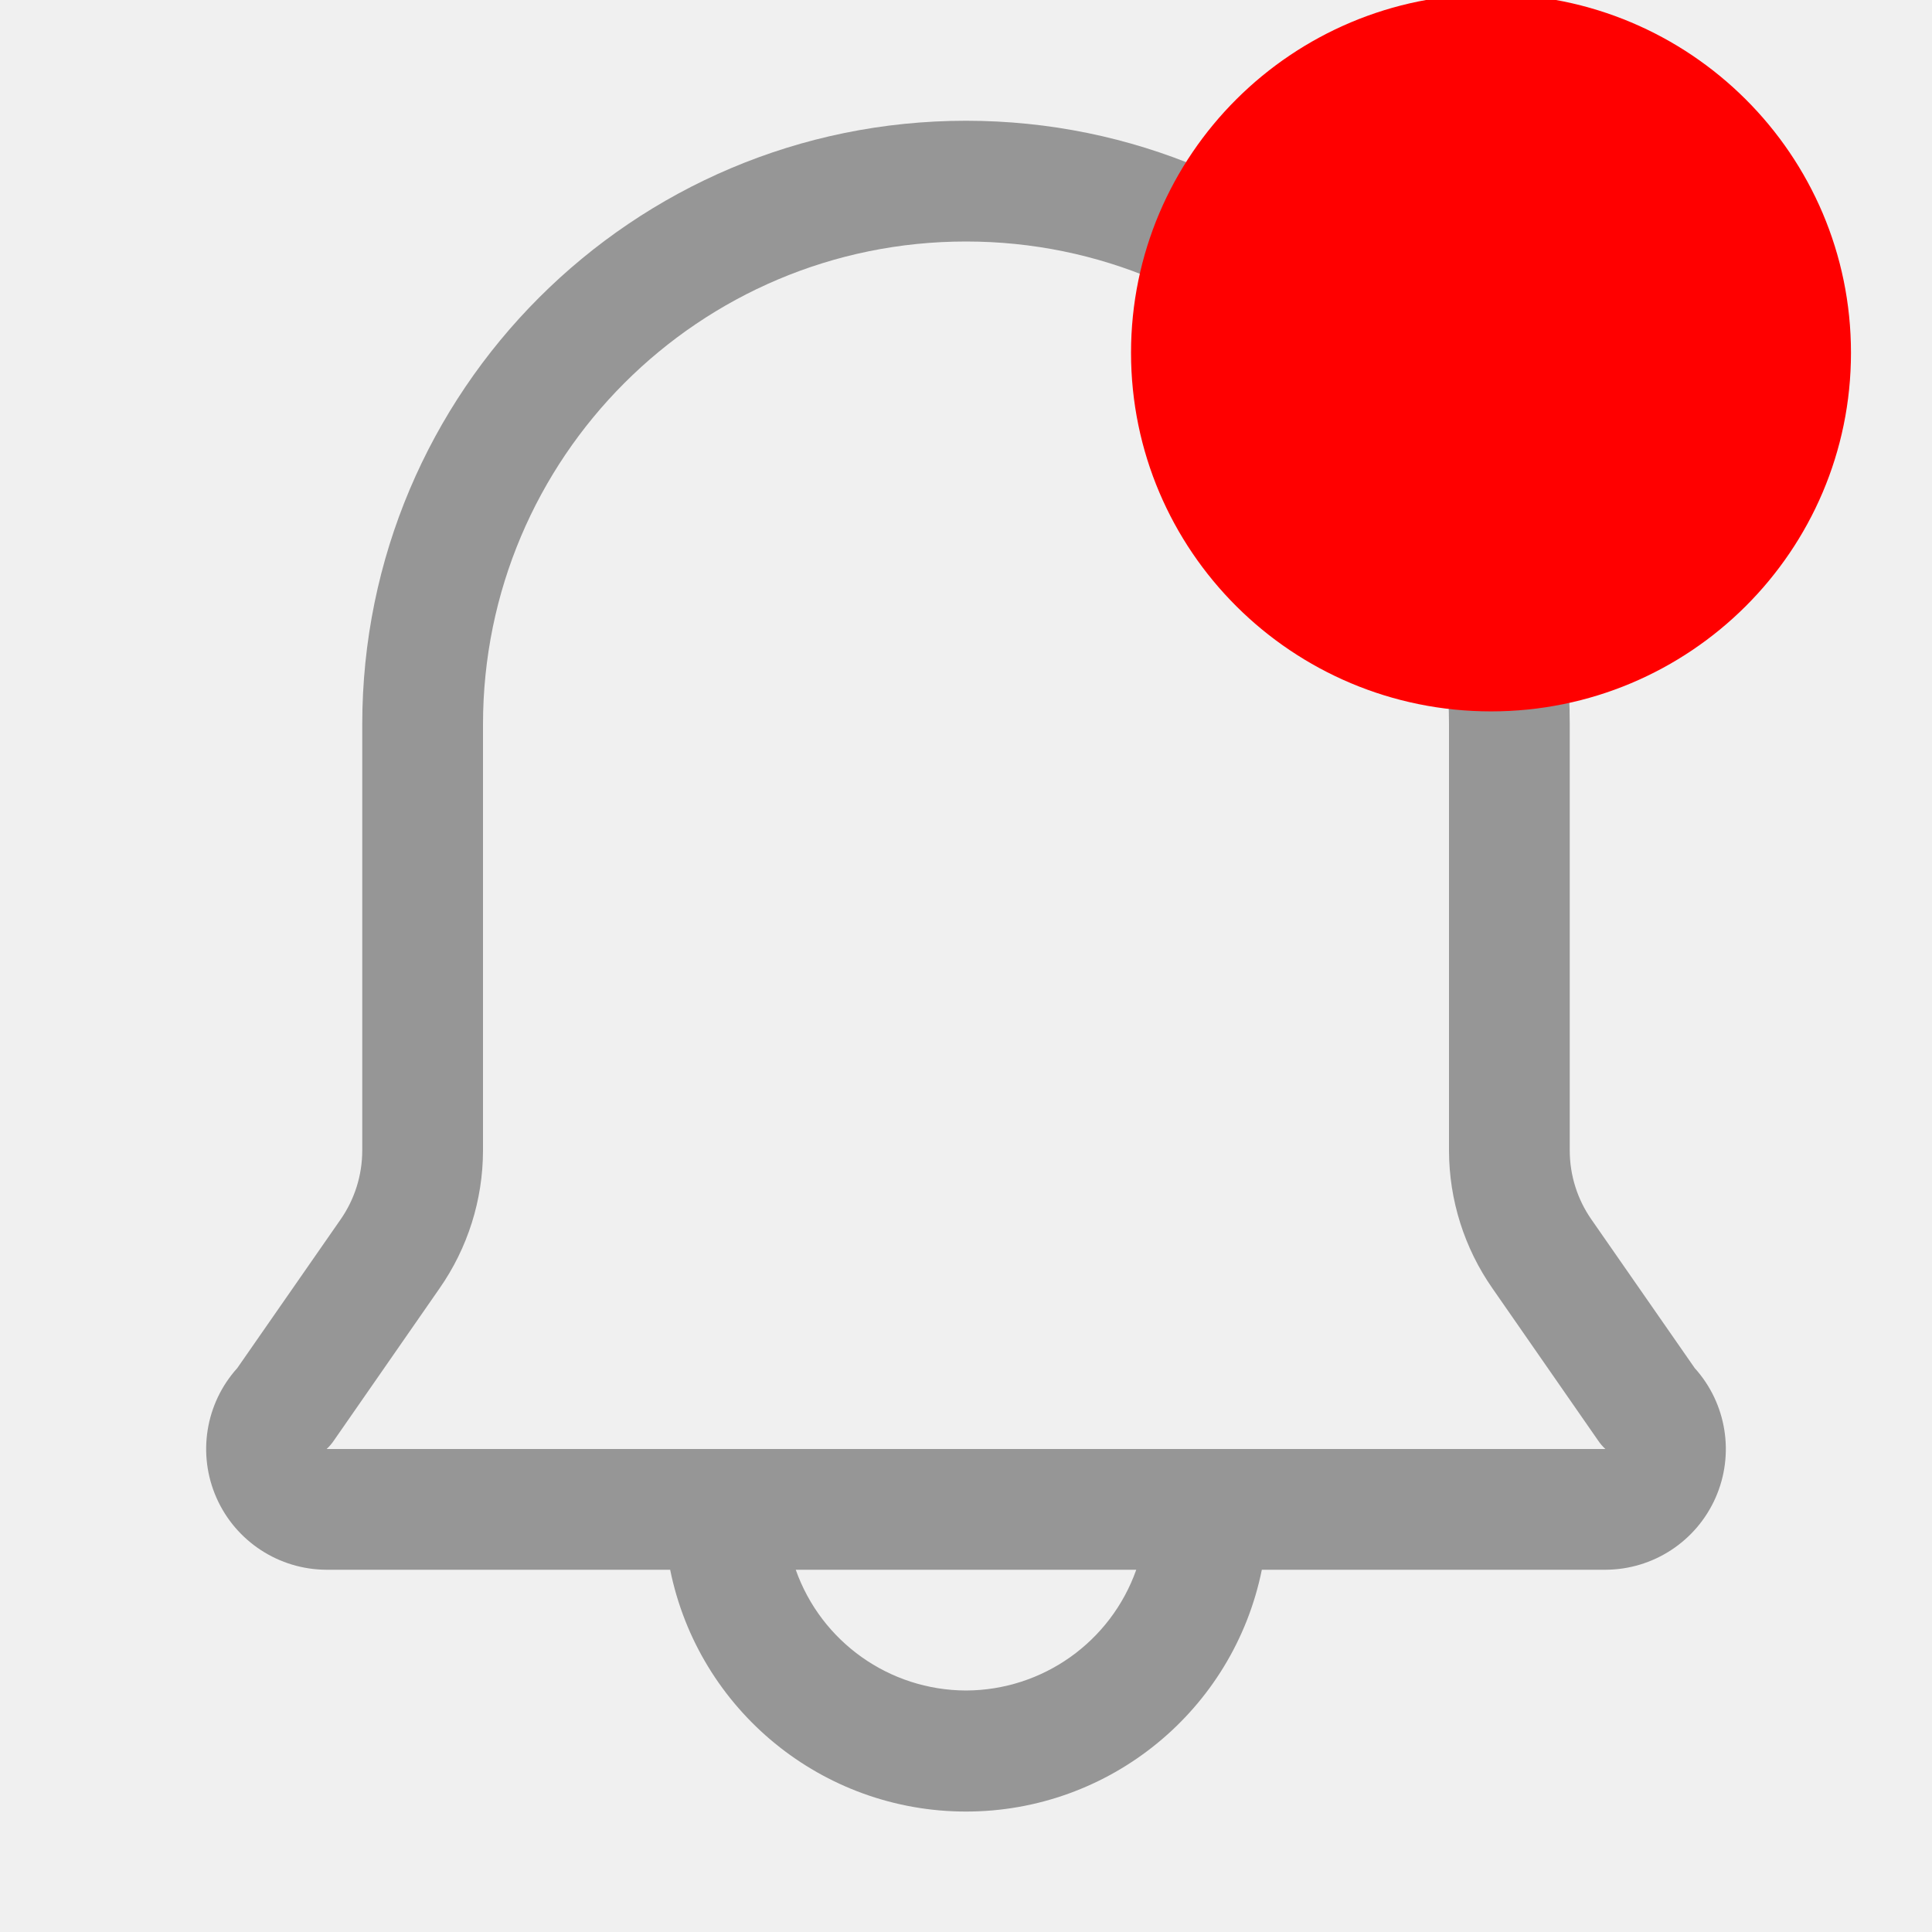
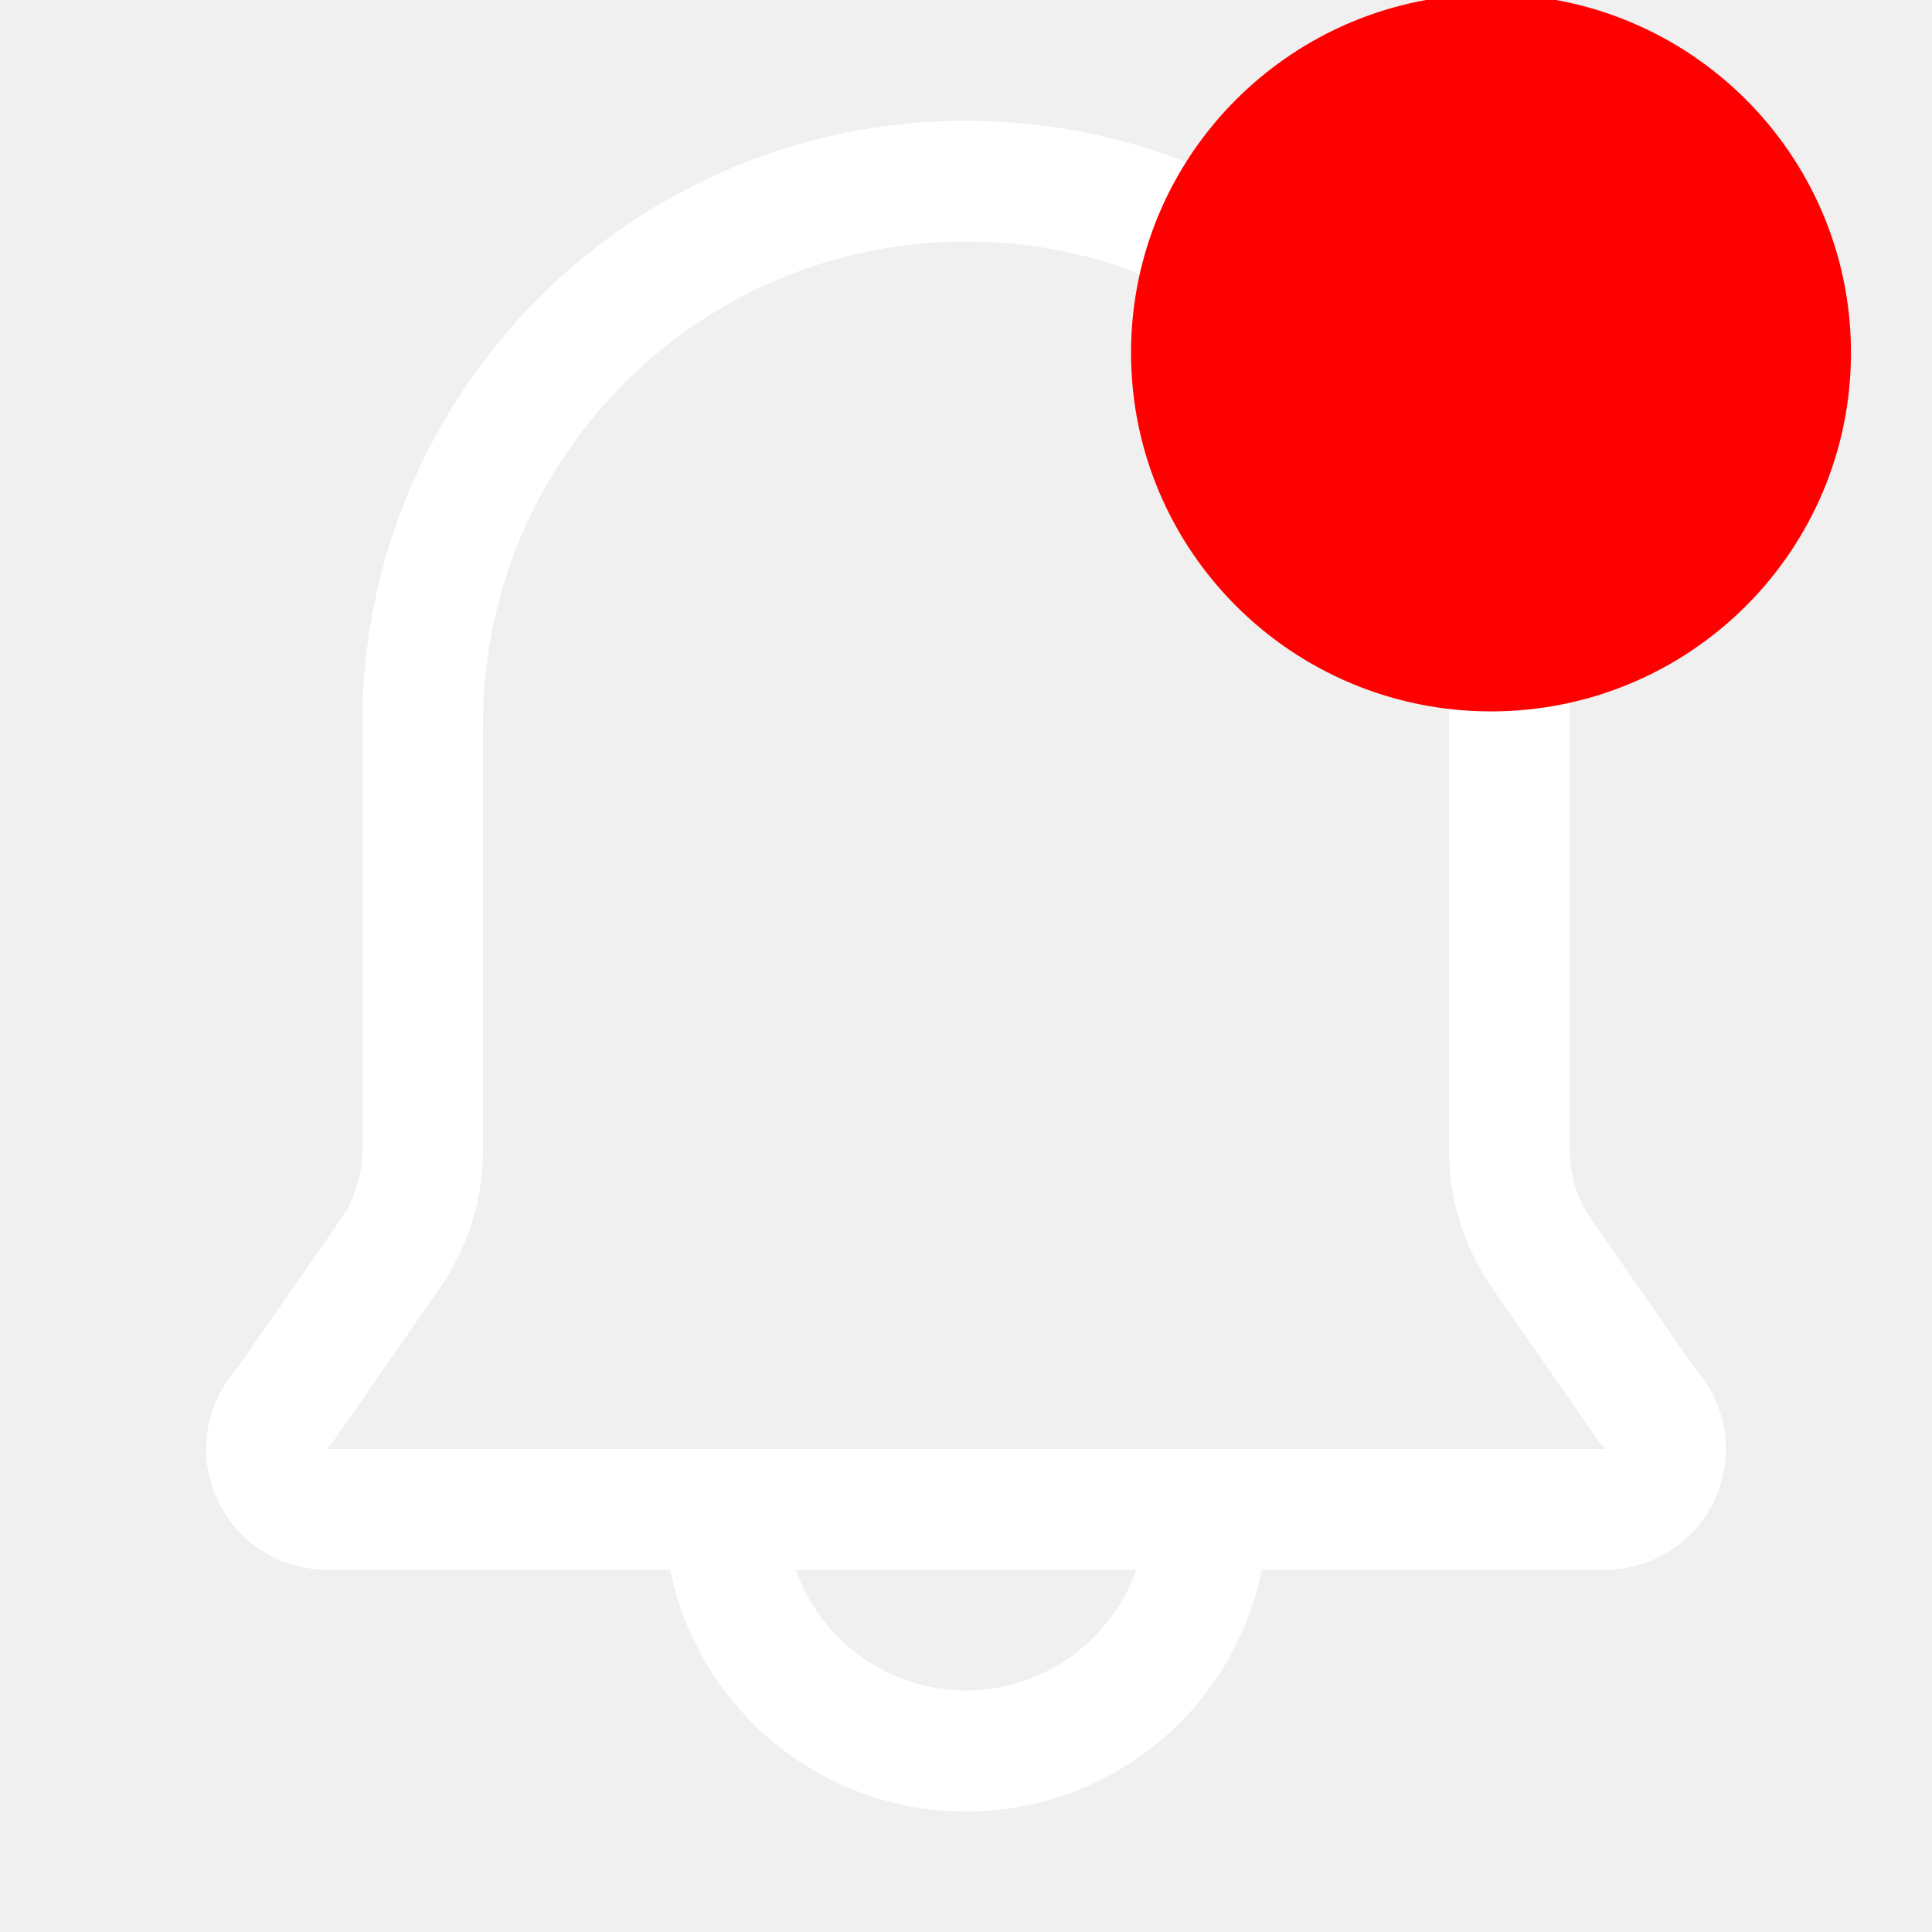
<svg xmlns="http://www.w3.org/2000/svg" height="18pt" viewBox="0 0 32 32" width="18pt">
  <g id="_28" data-name="28">
-     <path d="m28.07 22.66-1.71-2.46a2 2 0 0 1 -.36-1.14v-7.06a10 10 0 0 0 -20 0v7.06a2 2 0 0 1 -.36 1.14l-1.71 2.46a2 2 0 0 0 1.48 3.34h5.69a5 5 0 0 0 9.8 0h5.69a2 2 0 0 0 1.48-3.34zm-12.07 5.34a3 3 0 0 1 -2.82-2h5.64a3 3 0 0 1 -2.82 2zm-10.59-4a.81.81 0 0 0 .12-.14l1.75-2.52a4 4 0 0 0 .72-2.28v-7.06a8 8 0 0 1 16 0v7.06a4 4 0 0 0 .72 2.28l1.75 2.52a.81.81 0 0 0 .12.14z" fill="#969696" />
+     <path d="m28.07 22.66-1.71-2.46a2 2 0 0 1 -.36-1.14v-7.06a10 10 0 0 0 -20 0v7.06a2 2 0 0 1 -.36 1.14l-1.71 2.46a2 2 0 0 0 1.48 3.34h5.69a5 5 0 0 0 9.8 0h5.69a2 2 0 0 0 1.48-3.34zm-12.07 5.34a3 3 0 0 1 -2.82-2h5.64a3 3 0 0 1 -2.82 2zm-10.59-4a.81.81 0 0 0 .12-.14l1.75-2.52a4 4 0 0 0 .72-2.28v-7.06a8 8 0 0 1 16 0v7.06a4 4 0 0 0 .72 2.28l1.75 2.52a.81.81 0 0 0 .12.14z" fill="#FFFFFF" />
  </g>
  <circle style="stroke: rgb(255, 0, 0); fill: rgb(255, 0, 0); paint-order: fill;" cx="24.818" cy="6.108" r="5.014" transform="matrix(1.081301, 0, 0, 1.077236, -2.140016, -0.736727)" />
</svg>
